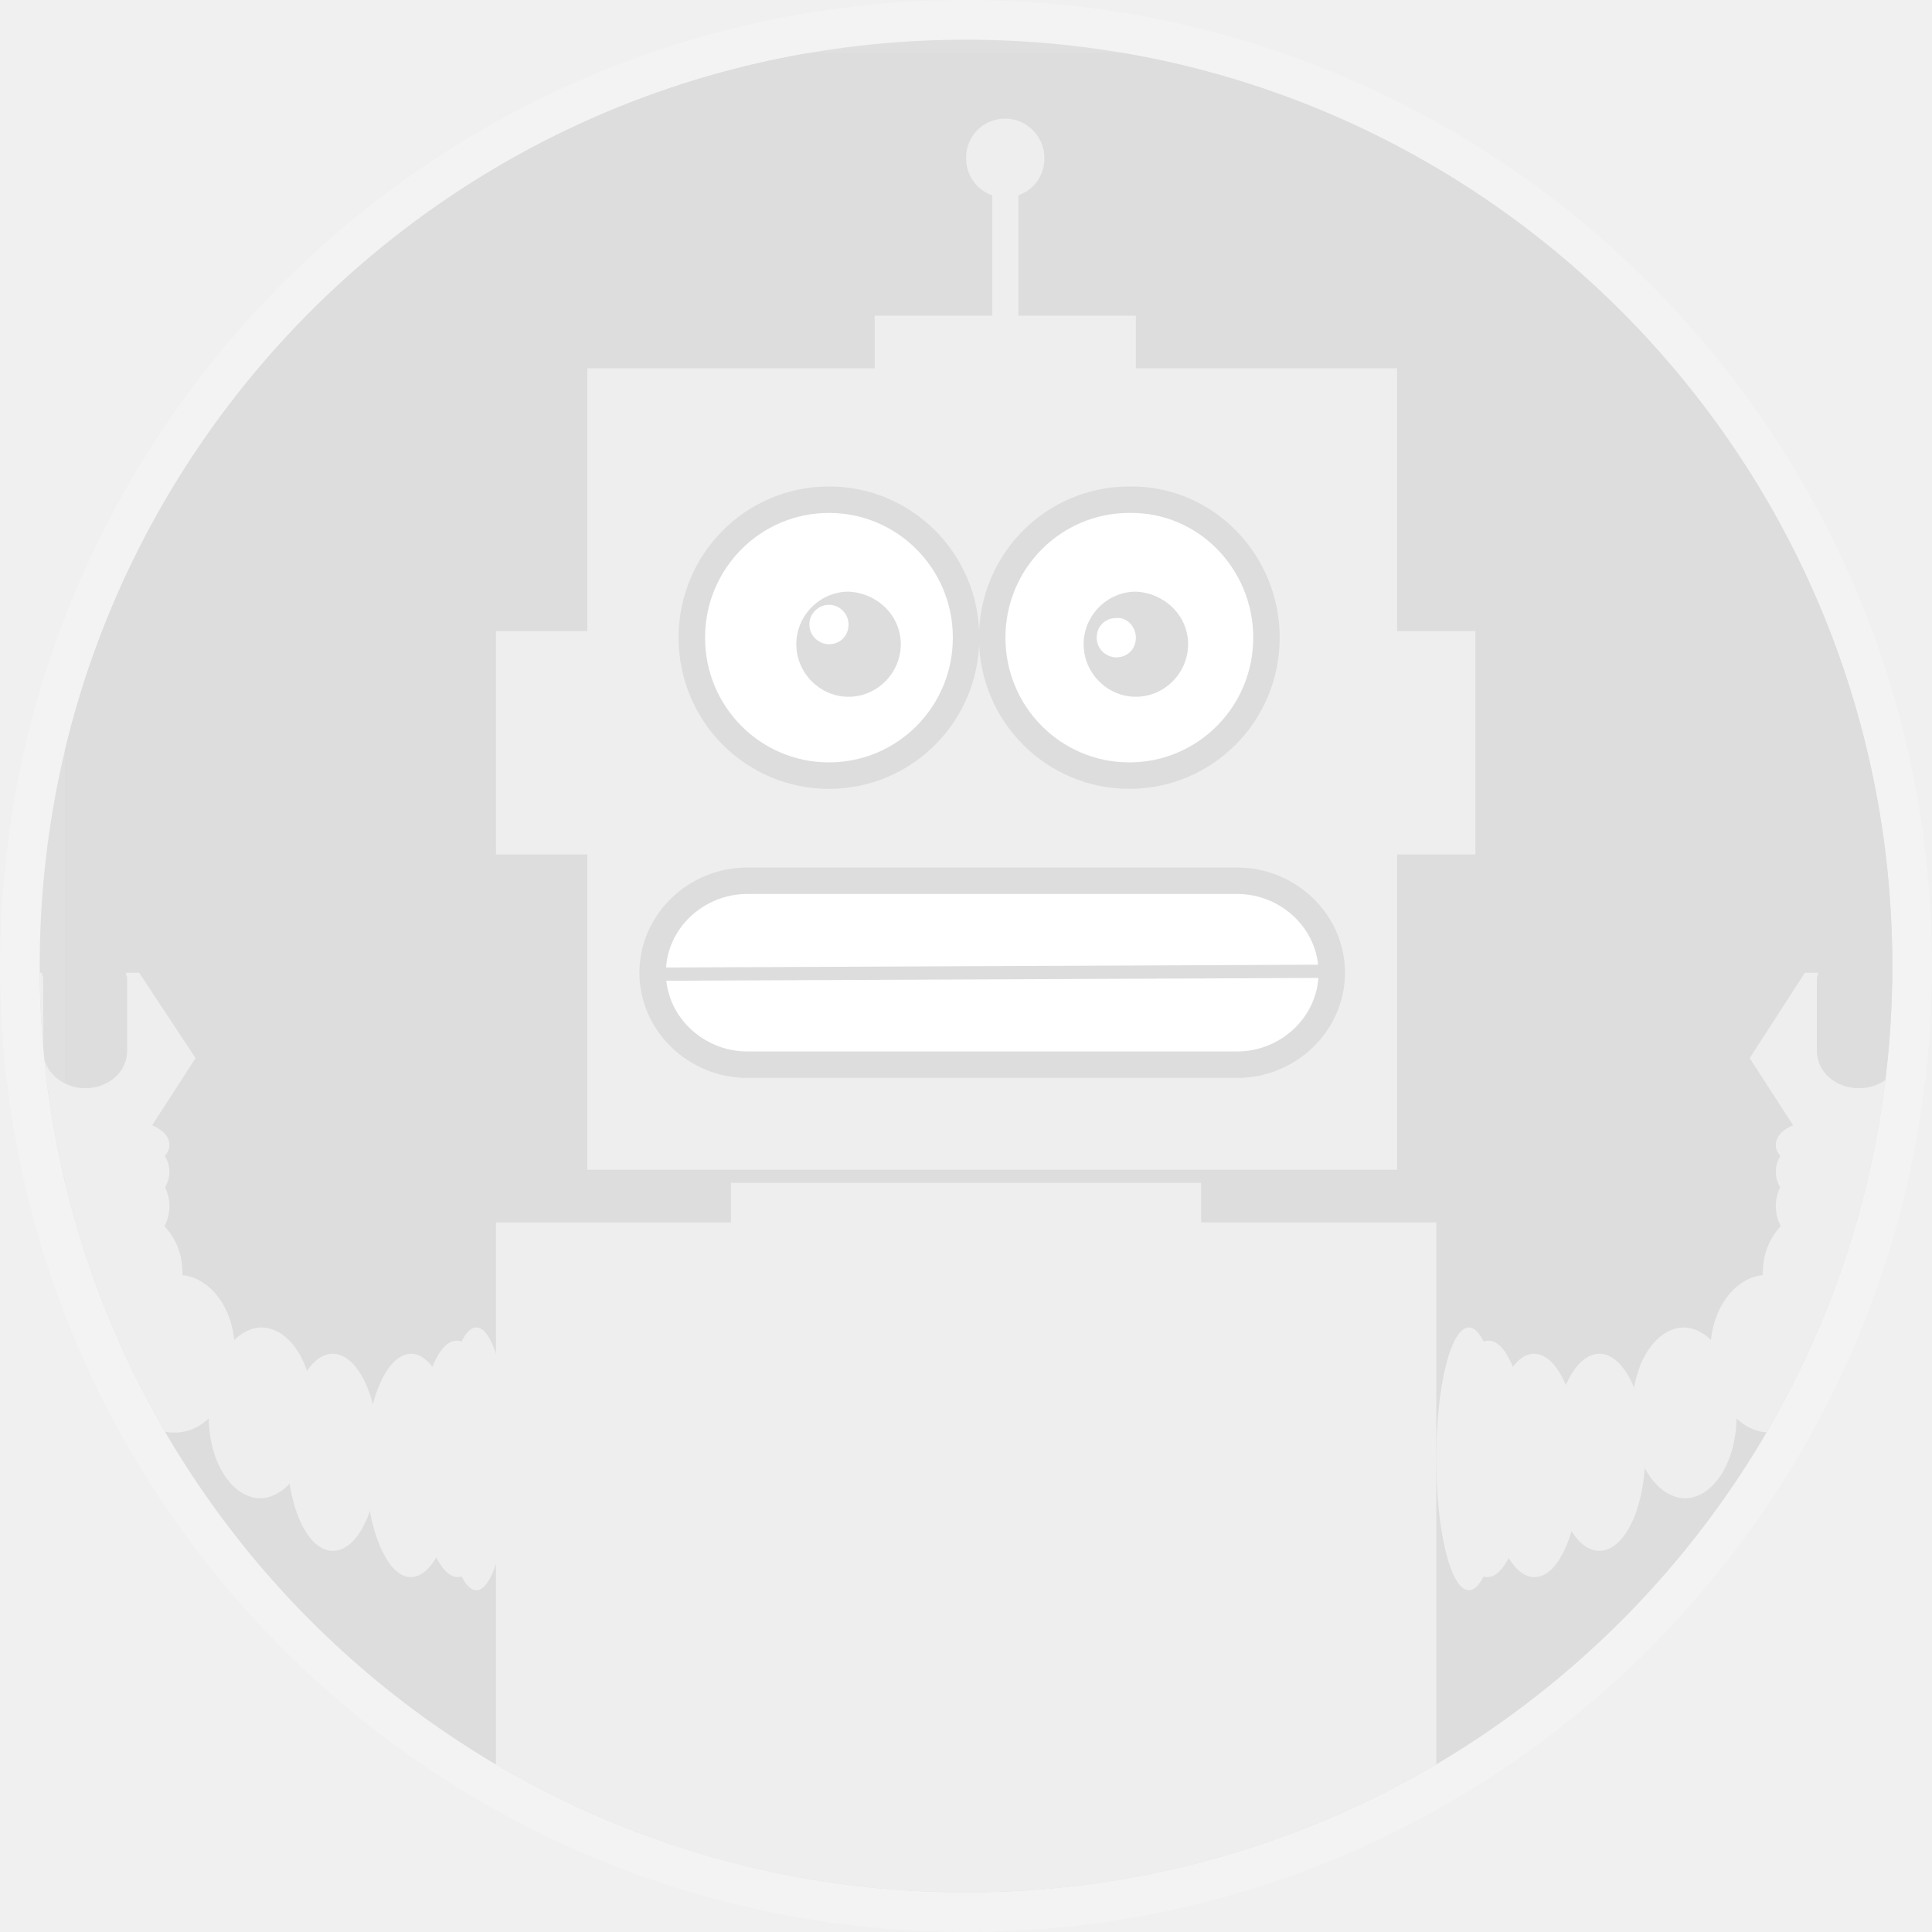
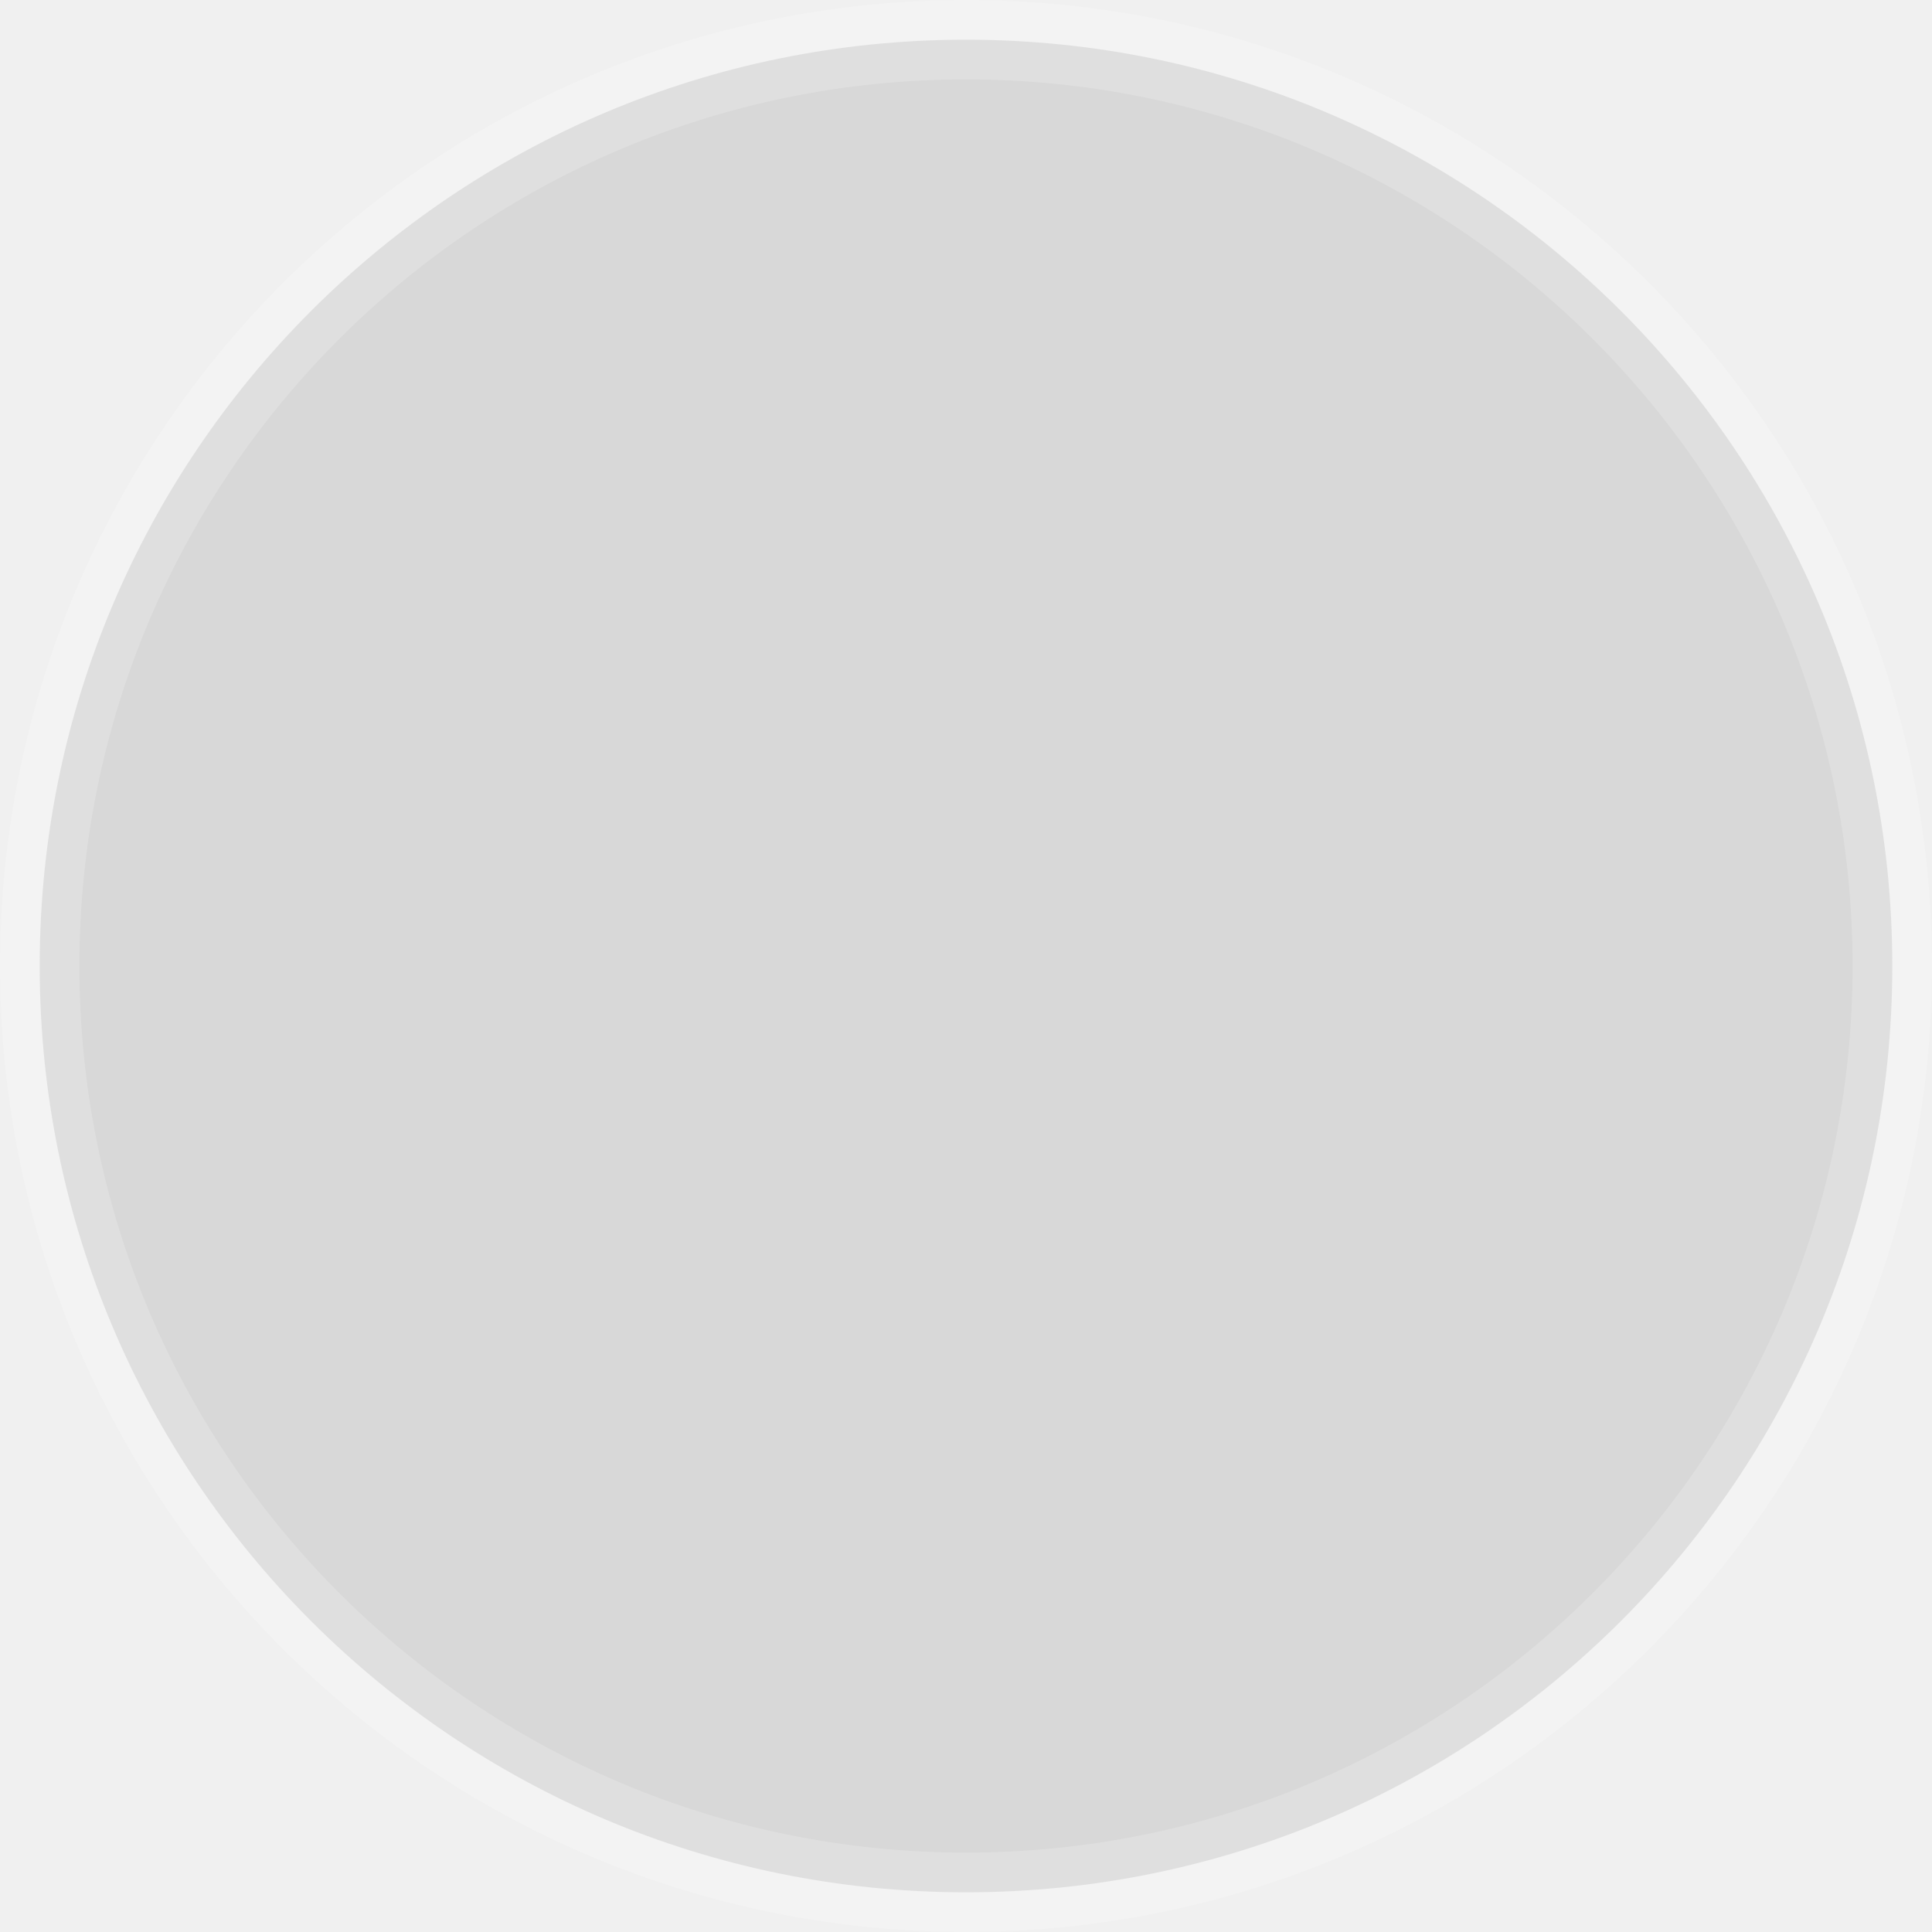
- <svg xmlns="http://www.w3.org/2000/svg" xmlns:xlink="http://www.w3.org/1999/xlink" width="146px" height="146px" viewBox="0 0 146 146" version="1.1">
+ <svg xmlns="http://www.w3.org/2000/svg" xmlns:xlink="http://www.w3.org/1999/xlink" width="146" height="146" viewBox="0 0 146 146">
  <defs>
-     <circle id="path-1" cx="70" cy="70" r="70" />
+     <circle id="a" cx="70" cy="70" r="70" />
  </defs>
-   <g id="Account" stroke="none" stroke-width="1" fill="none" fill-rule="evenodd">
-     <g id="Account-Helpers" transform="translate(-97, -72)">
-       <g id="Userpic-Default-Rounded" transform="translate(100, 75)">
-         <mask id="mask-2" fill="white">
-           <use xlink:href="#path-1" />
-         </mask>
-         <use id="Oval-1" stroke-opacity="0.191" stroke="#FFFFFF" stroke-width="6" fill="#D8D8D8" xlink:href="#path-1" />
-         <g id="Userpic" mask="url(#mask-2)">
-           <g transform="translate(-5, 1)">
-             <rect id="Rectangle-path" stroke="none" fill="#DDDDDD" fill-rule="evenodd" x="6.908" y="0" width="139.157" height="140.007" />
-             <rect id="Rectangle-path" stroke="none" fill="#EEEEEE" fill-rule="evenodd" x="46.386" y="23.831" width="61.19" height="60.57" />
-             <path d="M75.007,44.187 C75.007,49.958 70.371,54.613 64.644,54.613 C58.917,54.613 54.281,49.958 54.281,44.187 C54.281,38.415 58.917,33.761 64.644,33.761 C70.371,33.761 75.007,38.415 75.007,44.187 L75.007,44.187 Z" id="Shape" stroke="#DDDDDD" stroke-width="2" fill="#FFFFFF" fill-rule="evenodd" />
-             <path d="M70.072,44.683 C70.072,46.858 68.286,48.655 66.124,48.655 C63.962,48.655 62.176,46.858 62.176,44.683 C62.176,42.508 63.962,40.711 66.124,40.711 C68.286,40.806 70.072,42.508 70.072,44.683 L70.072,44.683 Z" id="Shape" stroke="none" fill="#DDDDDD" fill-rule="evenodd" />
-             <path d="M66.124,43.194 C66.124,44.031 65.515,44.683 64.644,44.683 C63.86,44.683 63.163,44.031 63.163,43.194 C63.163,42.356 63.86,41.704 64.644,41.704 C65.428,41.704 66.124,42.356 66.124,43.194 L66.124,43.194 Z" id="Shape" stroke="none" fill="#FFFFFF" fill-rule="evenodd" />
-             <path d="M97.706,44.187 C97.706,49.958 93.07,54.613 87.343,54.613 C81.616,54.613 76.98,49.958 76.98,44.187 C76.98,38.416 81.616,33.762 87.343,33.762 C93.07,33.669 97.706,38.416 97.706,44.187 L97.706,44.187 Z" id="Shape" stroke="#DDDDDD" stroke-width="2" fill="#FFFFFF" fill-rule="evenodd" />
-             <path d="M91.784,44.683 C91.784,46.858 89.998,48.655 87.837,48.655 C85.675,48.655 83.889,46.858 83.889,44.683 C83.889,42.508 85.675,40.711 87.837,40.711 C89.998,40.806 91.784,42.508 91.784,44.683 L91.784,44.683 Z" id="Shape" stroke="none" fill="#DDDDDD" fill-rule="evenodd" />
-             <path d="M87.837,44.191 C87.837,45.026 87.227,45.676 86.356,45.676 C85.572,45.676 84.876,45.026 84.876,44.191 C84.876,43.355 85.485,42.705 86.356,42.705 C87.14,42.612 87.837,43.355 87.837,44.191 L87.837,44.191 Z" id="Shape" stroke="none" fill="#FFFFFF" fill-rule="evenodd" />
-             <rect id="Rectangle-path" stroke="none" fill="#EEEEEE" fill-rule="evenodd" x="39.477" y="43.69" width="6.908" height="16.88" />
-             <rect id="Rectangle-path" stroke="none" fill="#EEEEEE" fill-rule="evenodd" x="106.588" y="43.69" width="6.908" height="16.88" />
-             <path d="M95.482,62.556 L58.479,62.556 C54.574,62.556 51.32,65.666 51.32,69.507 C51.32,73.348 54.574,76.458 58.479,76.458 L95.482,76.458 C99.387,76.458 102.641,73.348 102.641,69.507 C102.641,65.666 99.387,62.556 95.482,62.556 L95.482,62.556 Z" id="Shape" stroke="#DDDDDD" stroke-width="2" fill="#FFFFFF" fill-rule="evenodd" />
-             <g id="Group" stroke="none" stroke-width="1" fill="none" fill-rule="evenodd" transform="translate(2.960784, 80.42958)">
-               <path d="M37.503,25.817 C37.503,31.302 36.407,35.746 35.036,35.746 C33.665,35.746 32.569,31.302 32.569,25.817 C32.569,20.332 33.665,15.887 35.036,15.887 C36.407,15.887 37.503,20.332 37.503,25.817 L37.503,25.817 Z" id="Shape" fill="#EEEEEE" />
-               <path d="M33.649,34.754 C32.026,34.754 30.69,30.771 30.595,25.863 C30.595,20.955 31.931,16.88 33.553,16.88 C35.175,16.88 36.512,20.862 36.512,25.771 C36.607,30.679 35.271,34.661 33.649,34.754 L33.649,34.754 Z" id="Shape" fill="#EEEEEE" />
-               <path d="M30.15,34.752 C28.301,34.848 26.744,31.108 26.647,26.409 C26.647,21.807 28.107,17.971 30.053,17.875 C31.901,17.779 33.556,21.519 33.556,26.122 C33.556,30.82 31.999,34.656 30.15,34.752 L30.15,34.752 Z" id="Shape" fill="#EEEEEE" />
-               <path d="M24.268,32.766 C22.322,32.86 20.817,29.561 20.729,25.509 C20.641,21.362 22.233,17.969 24.091,17.875 C26.038,17.781 27.63,21.079 27.63,25.132 C27.719,29.279 26.215,32.671 24.268,32.766 L24.268,32.766 Z" id="Shape" fill="#EEEEEE" />
-               <path d="M18.843,28.794 C16.642,28.885 14.807,26.14 14.807,22.57 C14.716,19.001 16.458,16.073 18.66,15.89 C20.861,15.798 22.696,18.544 22.696,22.113 C22.788,25.682 21.045,28.611 18.843,28.794 L18.843,28.794 Z" id="Shape" fill="#EEEEEE" />
-               <path d="M12.433,23.821 C9.977,24.013 7.899,21.423 7.899,18.161 C7.804,14.899 9.788,12.117 12.244,11.926 C14.7,11.734 16.778,14.324 16.778,17.585 C16.778,20.943 14.889,23.725 12.433,23.821 L12.433,23.821 Z" id="Shape" fill="#EEEEEE" />
-               <path d="M8.559,16.868 C6.124,17.055 4.038,14.999 3.951,12.289 C3.864,9.579 5.777,7.149 8.211,6.963 C10.646,6.776 12.733,8.832 12.82,11.542 C12.993,14.252 10.994,16.682 8.559,16.868 L8.559,16.868 Z" id="Shape" fill="#EEEEEE" />
-               <path d="M7.088,10.909 C4.398,11.089 2.066,9.47 1.977,7.311 C1.887,5.152 4.039,3.173 6.729,2.993 C9.419,2.813 11.751,4.342 11.84,6.591 C11.93,8.75 9.778,10.729 7.088,10.909 L7.088,10.909 Z" id="Shape" fill="#EEEEEE" />
-               <path d="M6.599,7.904 C3.656,8.195 1.082,6.84 0.99,4.904 C0.898,2.968 3.197,1.226 6.231,1.032 C9.266,0.742 11.749,2.097 11.841,4.033 C11.933,5.872 9.542,7.614 6.599,7.904 L6.599,7.904 Z" id="Shape" fill="#EEEEEE" />
-               <path d="M6.155,4.912 C2.842,5.187 0.097,4.362 0.003,2.987 C-0.092,1.611 2.463,0.328 5.681,0.053 C8.994,-0.222 11.739,0.603 11.833,1.978 C12.023,3.262 9.467,4.637 6.155,4.912 L6.155,4.912 Z" id="Shape" fill="#EEEEEE" />
-             </g>
-             <path d="M12.515,69.507 L11.518,69.507 C11.518,69.78 11.608,69.78 11.608,69.871 L11.608,75.416 C11.608,76.961 10.248,78.234 8.434,78.234 C6.711,78.234 5.26,76.961 5.26,75.416 L5.26,69.871 C5.26,69.78 5.169,69.78 5.169,69.507 L4.172,69.507 L0,75.961 L4.172,82.415 L12.606,82.415 L16.778,75.961 L12.515,69.507 L12.515,69.507 Z" id="Shape" stroke="none" fill="#EEEEEE" fill-rule="evenodd" />
-             <g id="Group" stroke="none" stroke-width="1" fill="none" fill-rule="evenodd" transform="translate(110.5359, 80.42958)">
-               <path d="M0,25.817 C0,31.302 1.097,35.746 2.467,35.746 C3.838,35.746 4.935,31.302 4.935,25.817 C4.935,20.332 3.838,15.887 2.467,15.887 C1.097,15.887 0,20.332 0,25.817 L0,25.817 Z" id="Shape" fill="#EEEEEE" />
-               <path d="M3.855,34.754 C5.477,34.754 6.813,30.771 6.908,25.863 C6.908,20.955 5.572,16.88 3.95,16.88 C2.328,16.88 0.992,20.862 0.992,25.771 C0.896,30.679 2.232,34.661 3.855,34.754 L3.855,34.754 Z" id="Shape" fill="#EEEEEE" />
-               <path d="M7.353,34.752 C9.299,34.848 10.856,31.108 10.856,26.409 C10.856,21.807 9.397,17.971 7.451,17.875 C5.602,17.779 3.948,21.519 3.948,26.122 C3.948,30.82 5.407,34.656 7.353,34.752 L7.353,34.752 Z" id="Shape" fill="#EEEEEE" />
-               <path d="M12.248,32.766 C14.195,32.86 15.787,29.561 15.787,25.509 C15.876,21.362 14.283,17.969 12.425,17.875 C10.479,17.781 8.886,21.079 8.886,25.132 C8.798,29.279 10.302,32.671 12.248,32.766 L12.248,32.766 Z" id="Shape" fill="#EEEEEE" />
-               <path d="M18.66,28.794 C20.861,28.885 22.696,26.14 22.696,22.57 C22.788,19.001 21.045,16.073 18.843,15.89 C16.642,15.798 14.807,18.544 14.807,22.113 C14.716,25.682 16.458,28.611 18.66,28.794 L18.66,28.794 Z" id="Shape" fill="#EEEEEE" />
-               <path d="M25.071,23.821 C27.527,24.013 29.605,21.423 29.605,18.161 C29.699,14.899 27.715,12.117 25.26,11.926 C22.804,11.734 20.725,14.324 20.725,17.585 C20.725,20.943 22.615,23.725 25.071,23.821 L25.071,23.821 Z" id="Shape" fill="#EEEEEE" />
-               <path d="M28.944,16.868 C31.379,17.055 33.466,14.999 33.553,12.289 C33.64,9.579 31.727,7.149 29.292,6.963 C26.858,6.776 24.771,8.832 24.684,11.542 C24.51,14.252 26.51,16.682 28.944,16.868 L28.944,16.868 Z" id="Shape" fill="#EEEEEE" />
-               <path d="M30.415,10.909 C33.106,11.089 35.437,9.47 35.527,7.311 C35.616,5.152 33.464,3.173 30.774,2.993 C28.084,2.813 25.753,4.342 25.663,6.591 C25.573,8.75 27.725,10.729 30.415,10.909 L30.415,10.909 Z" id="Shape" fill="#EEEEEE" />
-               <path d="M30.904,7.904 C33.847,8.195 36.422,6.84 36.514,4.904 C36.606,2.968 34.307,1.226 31.272,1.032 C28.238,0.742 25.755,2.097 25.663,4.033 C25.571,5.872 27.962,7.614 30.904,7.904 L30.904,7.904 Z" id="Shape" fill="#EEEEEE" />
-               <path d="M31.349,4.912 C34.661,5.187 37.406,4.362 37.501,2.987 C37.595,1.611 35.04,0.328 31.822,0.053 C28.509,-0.222 25.765,0.603 25.67,1.978 C25.481,3.262 28.036,4.637 31.349,4.912 L31.349,4.912 Z" id="Shape" fill="#EEEEEE" />
-             </g>
-             <path d="M138.394,69.507 L139.392,69.507 C139.392,69.78 139.301,69.78 139.301,69.871 L139.301,75.416 C139.301,76.961 140.661,78.234 142.475,78.234 C144.289,78.234 145.649,76.961 145.649,75.416 L145.649,69.871 C145.649,69.78 145.831,69.78 145.831,69.507 L146.828,69.507 L151,75.961 L146.828,82.415 L138.394,82.415 L134.222,75.961 L138.394,69.507 L138.394,69.507 Z" id="Shape" stroke="none" fill="#EEEEEE" fill-rule="evenodd" />
-             <rect id="Rectangle-path" stroke="none" fill="#EEEEEE" fill-rule="evenodd" x="57.242" y="85.394" width="35.529" height="3.972" />
-             <rect id="Rectangle-path" stroke="none" fill="#EEEEEE" fill-rule="evenodd" x="76.98" y="9.93" width="1.974" height="14.894" />
-             <path d="M75.007,7.944 C75.007,9.619 76.302,10.923 77.967,10.923 C79.633,10.923 80.928,9.619 80.928,7.944 C80.928,6.361 79.633,4.965 77.967,4.965 C76.302,4.965 75.007,6.268 75.007,7.944 L75.007,7.944 Z" id="Shape" stroke="none" fill="#EEEEEE" fill-rule="evenodd" />
-             <rect id="Rectangle-path" stroke="none" fill="#EEEEEE" fill-rule="evenodd" x="68.098" y="19.859" width="19.739" height="4.965" />
-             <path d="M51.32,69.617 L102.641,69.397" id="Shape" stroke="#DDDDDD" stroke-width="1" fill="none" />
-             <rect id="Rectangle-path" stroke="none" fill="#EEEEEE" fill-rule="evenodd" x="39.477" y="88.373" width="71.059" height="51.634" />
-             <ellipse id="Oval" stroke="none" fill="none" cx="75.5" cy="70.5" rx="64.644" ry="65.535" />
-           </g>
-         </g>
+   <g transform="translate(-97 -72) translate(100 75)" fill="none" fill-rule="evenodd">
+     <mask id="b">
+       <use xlink:href="#a" />
+     </mask>
+     <use stroke-opacity=".191" stroke="#fff" stroke-width="6" fill="#D8D8D8" xlink:href="#a" />
+     <g transform="translate(-5 1)" mask="url(#b)">
+       <path id="Rectangle-path" fill="#ddd" d="M6.908 0h139.157v140.007H6.908z" />
+       <path id="Rectangle-path" fill="#eee" d="M46.386 23.83h61.19V84.4h-61.19z" />
+       <path d="M75.007 44.187c0 5.77-4.636 10.426-10.363 10.426-5.727 0-10.363-4.655-10.363-10.426 0-5.772 4.638-10.426 10.365-10.426s10.363 4.656 10.363 10.428z" id="Shape" stroke="#ddd" stroke-width="2" fill="#fff" />
+       <path d="M70.072 44.683c0 2.175-1.786 3.972-3.948 3.972s-3.948-1.797-3.948-3.972 1.786-3.972 3.948-3.972c2.162.097 3.948 1.8 3.948 3.974z" id="Shape" fill="#ddd" />
+       <path d="M66.124 43.194c0 .837-.61 1.49-1.48 1.49-.784 0-1.48-.653-1.48-1.49 0-.838.696-1.49 1.48-1.49s1.48.652 1.48 1.49z" id="Shape" fill="#fff" />
+       <path d="M97.706 44.187c0 5.77-4.636 10.426-10.363 10.426-5.727 0-10.363-4.655-10.363-10.426 0-5.77 4.636-10.425 10.363-10.425 5.727-.093 10.363 4.654 10.363 10.425z" id="Shape" stroke="#ddd" stroke-width="2" fill="#fff" />
+       <path d="M91.784 44.683c0 2.175-1.786 3.972-3.947 3.972-2.162 0-3.948-1.797-3.948-3.972s1.784-3.972 3.946-3.972c2.16.097 3.947 1.8 3.947 3.974z" id="Shape" fill="#ddd" />
+       <path d="M87.837 44.19c0 .836-.61 1.486-1.48 1.486-.785 0-1.48-.65-1.48-1.485 0-.834.608-1.484 1.48-1.484.783-.093 1.48.65 1.48 1.486z" id="Shape" fill="#fff" />
+       <path id="Rectangle-path" fill="#eee" d="M39.477 43.69h6.908v16.88h-6.908zm67.11 0h6.91v16.88h-6.91z" />
+       <path d="M95.482 62.556H58.48c-3.906 0-7.16 3.11-7.16 6.95 0 3.842 3.254 6.952 7.16 6.952h37c3.905 0 7.16-3.11 7.16-6.95 0-3.842-3.255-6.952-7.16-6.952z" id="Shape" stroke="#ddd" stroke-width="2" fill="#fff" />
+       <g fill="#eee">
+         <path d="M40.464 106.246c0 5.485-1.097 9.93-2.467 9.93s-2.468-4.445-2.468-9.93c0-5.484 1.095-9.93 2.466-9.93 1.37 0 2.467 4.446 2.467 9.93zm-3.854 8.937c-1.623 0-2.96-3.982-3.054-8.89 0-4.908 1.336-8.983 2.958-8.983s2.958 3.982 2.958 8.89c.096 4.908-1.24 8.89-2.863 8.983zm-3.5-.003c-1.848.097-3.405-3.643-3.502-8.34 0-4.604 1.46-8.44 3.405-8.535 1.85-.096 3.503 3.643 3.503 8.246 0 4.7-1.557 8.536-3.405 8.63zm-5.88-1.985c-1.948.094-3.452-3.204-3.54-7.257-.09-4.146 1.504-7.54 3.362-7.633 1.946-.094 3.54 3.204 3.54 7.257.088 4.146-1.417 7.54-3.363 7.633zm-5.426-3.972c-2.2.092-4.036-2.654-4.036-6.223-.092-3.57 1.65-6.498 3.853-6.68 2.203-.092 4.038 2.653 4.038 6.222.09 3.57-1.65 6.498-3.853 6.68zm-6.41-4.973c-2.456.192-4.535-2.398-4.535-5.66-.096-3.26 1.89-6.043 4.344-6.235 2.455-.192 4.534 2.398 4.534 5.66 0 3.358-1.89 6.14-4.347 6.236zm-3.874-6.952c-2.435.187-4.522-1.87-4.61-4.58-.086-2.71 1.827-5.14 4.262-5.326 2.435-.187 4.52 1.87 4.608 4.58.174 2.71-1.826 5.14-4.26 5.326zm-1.47-5.96c-2.692.18-5.023-1.44-5.113-3.598-.09-2.158 2.063-4.137 4.753-4.317 2.69-.18 5.022 1.35 5.11 3.598.09 2.16-2.06 4.14-4.75 4.32zm-.49-3.004c-2.943.29-5.518-1.065-5.61-3-.092-1.936 2.207-3.68 5.242-3.872 3.035-.29 5.517 1.064 5.61 3 .09 1.84-2.3 3.582-5.242 3.872zm-.445-2.992c-3.312.275-6.057-.55-6.152-1.926-.094-1.375 2.46-2.66 5.68-2.934 3.312-.275 6.056.55 6.15 1.926.19 1.283-2.365 2.66-5.678 2.934z" id="Shape" />
      </g>
+       <path d="M12.515 69.507h-.997c0 .273.09.273.09.364v5.547c0 1.545-1.36 2.818-3.174 2.818-1.723 0-3.174-1.273-3.174-2.818V69.87c0-.09-.09-.09-.09-.363h-1L0 75.96l4.172 6.455h8.434l4.172-6.454-4.263-6.452z" id="Shape" fill="#eee" />
+       <g fill="#eee">
+         <path d="M110.536 106.246c0 5.485 1.097 9.93 2.467 9.93s2.468-4.445 2.468-9.93c0-5.484-1.095-9.93-2.466-9.93-1.37 0-2.467 4.446-2.467 9.93zm3.854 8.937c1.623 0 2.96-3.982 3.054-8.89 0-4.908-1.336-8.983-2.958-8.983s-2.958 3.982-2.958 8.89c-.096 4.908 1.24 8.89 2.863 8.983zm3.5-.003c1.945.097 3.502-3.643 3.502-8.34 0-4.604-1.46-8.44-3.405-8.535-1.85-.096-3.503 3.643-3.503 8.246 0 4.7 1.46 8.536 3.405 8.63zm4.894-1.985c1.947.094 3.54-3.204 3.54-7.257.088-4.146-1.505-7.54-3.363-7.633-1.944-.094-3.537 3.204-3.537 7.257-.088 4.146 1.416 7.54 3.362 7.633zm6.412-3.972c2.2.092 4.036-2.654 4.036-6.223.092-3.57-1.65-6.498-3.853-6.68-2.203-.092-4.038 2.653-4.038 6.222-.09 3.57 1.65 6.498 3.853 6.68zm6.41-4.973c2.456.192 4.535-2.398 4.535-5.66.096-3.26-1.89-6.043-4.344-6.235-2.455-.192-4.534 2.398-4.534 5.66 0 3.358 1.89 6.14 4.347 6.236zm3.874-6.952c2.435.187 4.522-1.87 4.61-4.58.086-2.71-1.827-5.14-4.262-5.326-2.435-.187-4.52 1.87-4.608 4.58-.174 2.71 1.826 5.14 4.26 5.326zm1.47-5.96c2.692.18 5.023-1.44 5.113-3.598.09-2.158-2.063-4.137-4.753-4.317-2.69-.18-5.022 1.35-5.11 3.598-.09 2.16 2.06 4.14 4.75 4.32zm.49-3.004c2.943.29 5.518-1.065 5.61-3 .092-1.936-2.207-3.68-5.242-3.872-3.035-.29-5.517 1.064-5.61 3-.09 1.84 2.3 3.582 5.242 3.872zm.445-2.992c3.312.275 6.057-.55 6.152-1.926.094-1.375-2.46-2.66-5.68-2.934-3.312-.275-6.056.55-6.15 1.926-.19 1.283 2.365 2.66 5.678 2.934z" id="Shape" />
+       </g>
+       <path d="M138.394 69.507h.998c0 .273-.09.273-.09.364v5.547c0 1.545 1.36 2.818 3.173 2.818 1.814 0 3.174-1.273 3.174-2.818V69.87c0-.09.18-.09.18-.363h.997L151 75.96l-4.172 6.455h-8.434l-4.172-6.454 4.172-6.452z" id="Shape" fill="#eee" />
+       <path id="Rectangle-path" fill="#eee" d="M57.242 85.394h35.53v3.972H57.24zM76.98 9.93h1.974v14.894H76.98z" />
+       <path d="M75.007 7.944c0 1.675 1.295 2.98 2.96 2.98 1.666 0 2.96-1.305 2.96-2.98 0-1.583-1.294-2.98-2.96-2.98-1.665 0-2.96 1.304-2.96 2.98z" fill="#eee" />
+       <path fill="#eee" d="M68.098 19.86h19.74v4.964h-19.74z" />
+       <path d="M51.32 69.617l51.32-.22" stroke="#ddd" />
+       <path fill="#eee" d="M39.477 88.373h71.06v51.634h-71.06z" />
+       <ellipse cx="75.5" cy="70.5" rx="64.644" ry="65.535" />
    </g>
  </g>
</svg>
